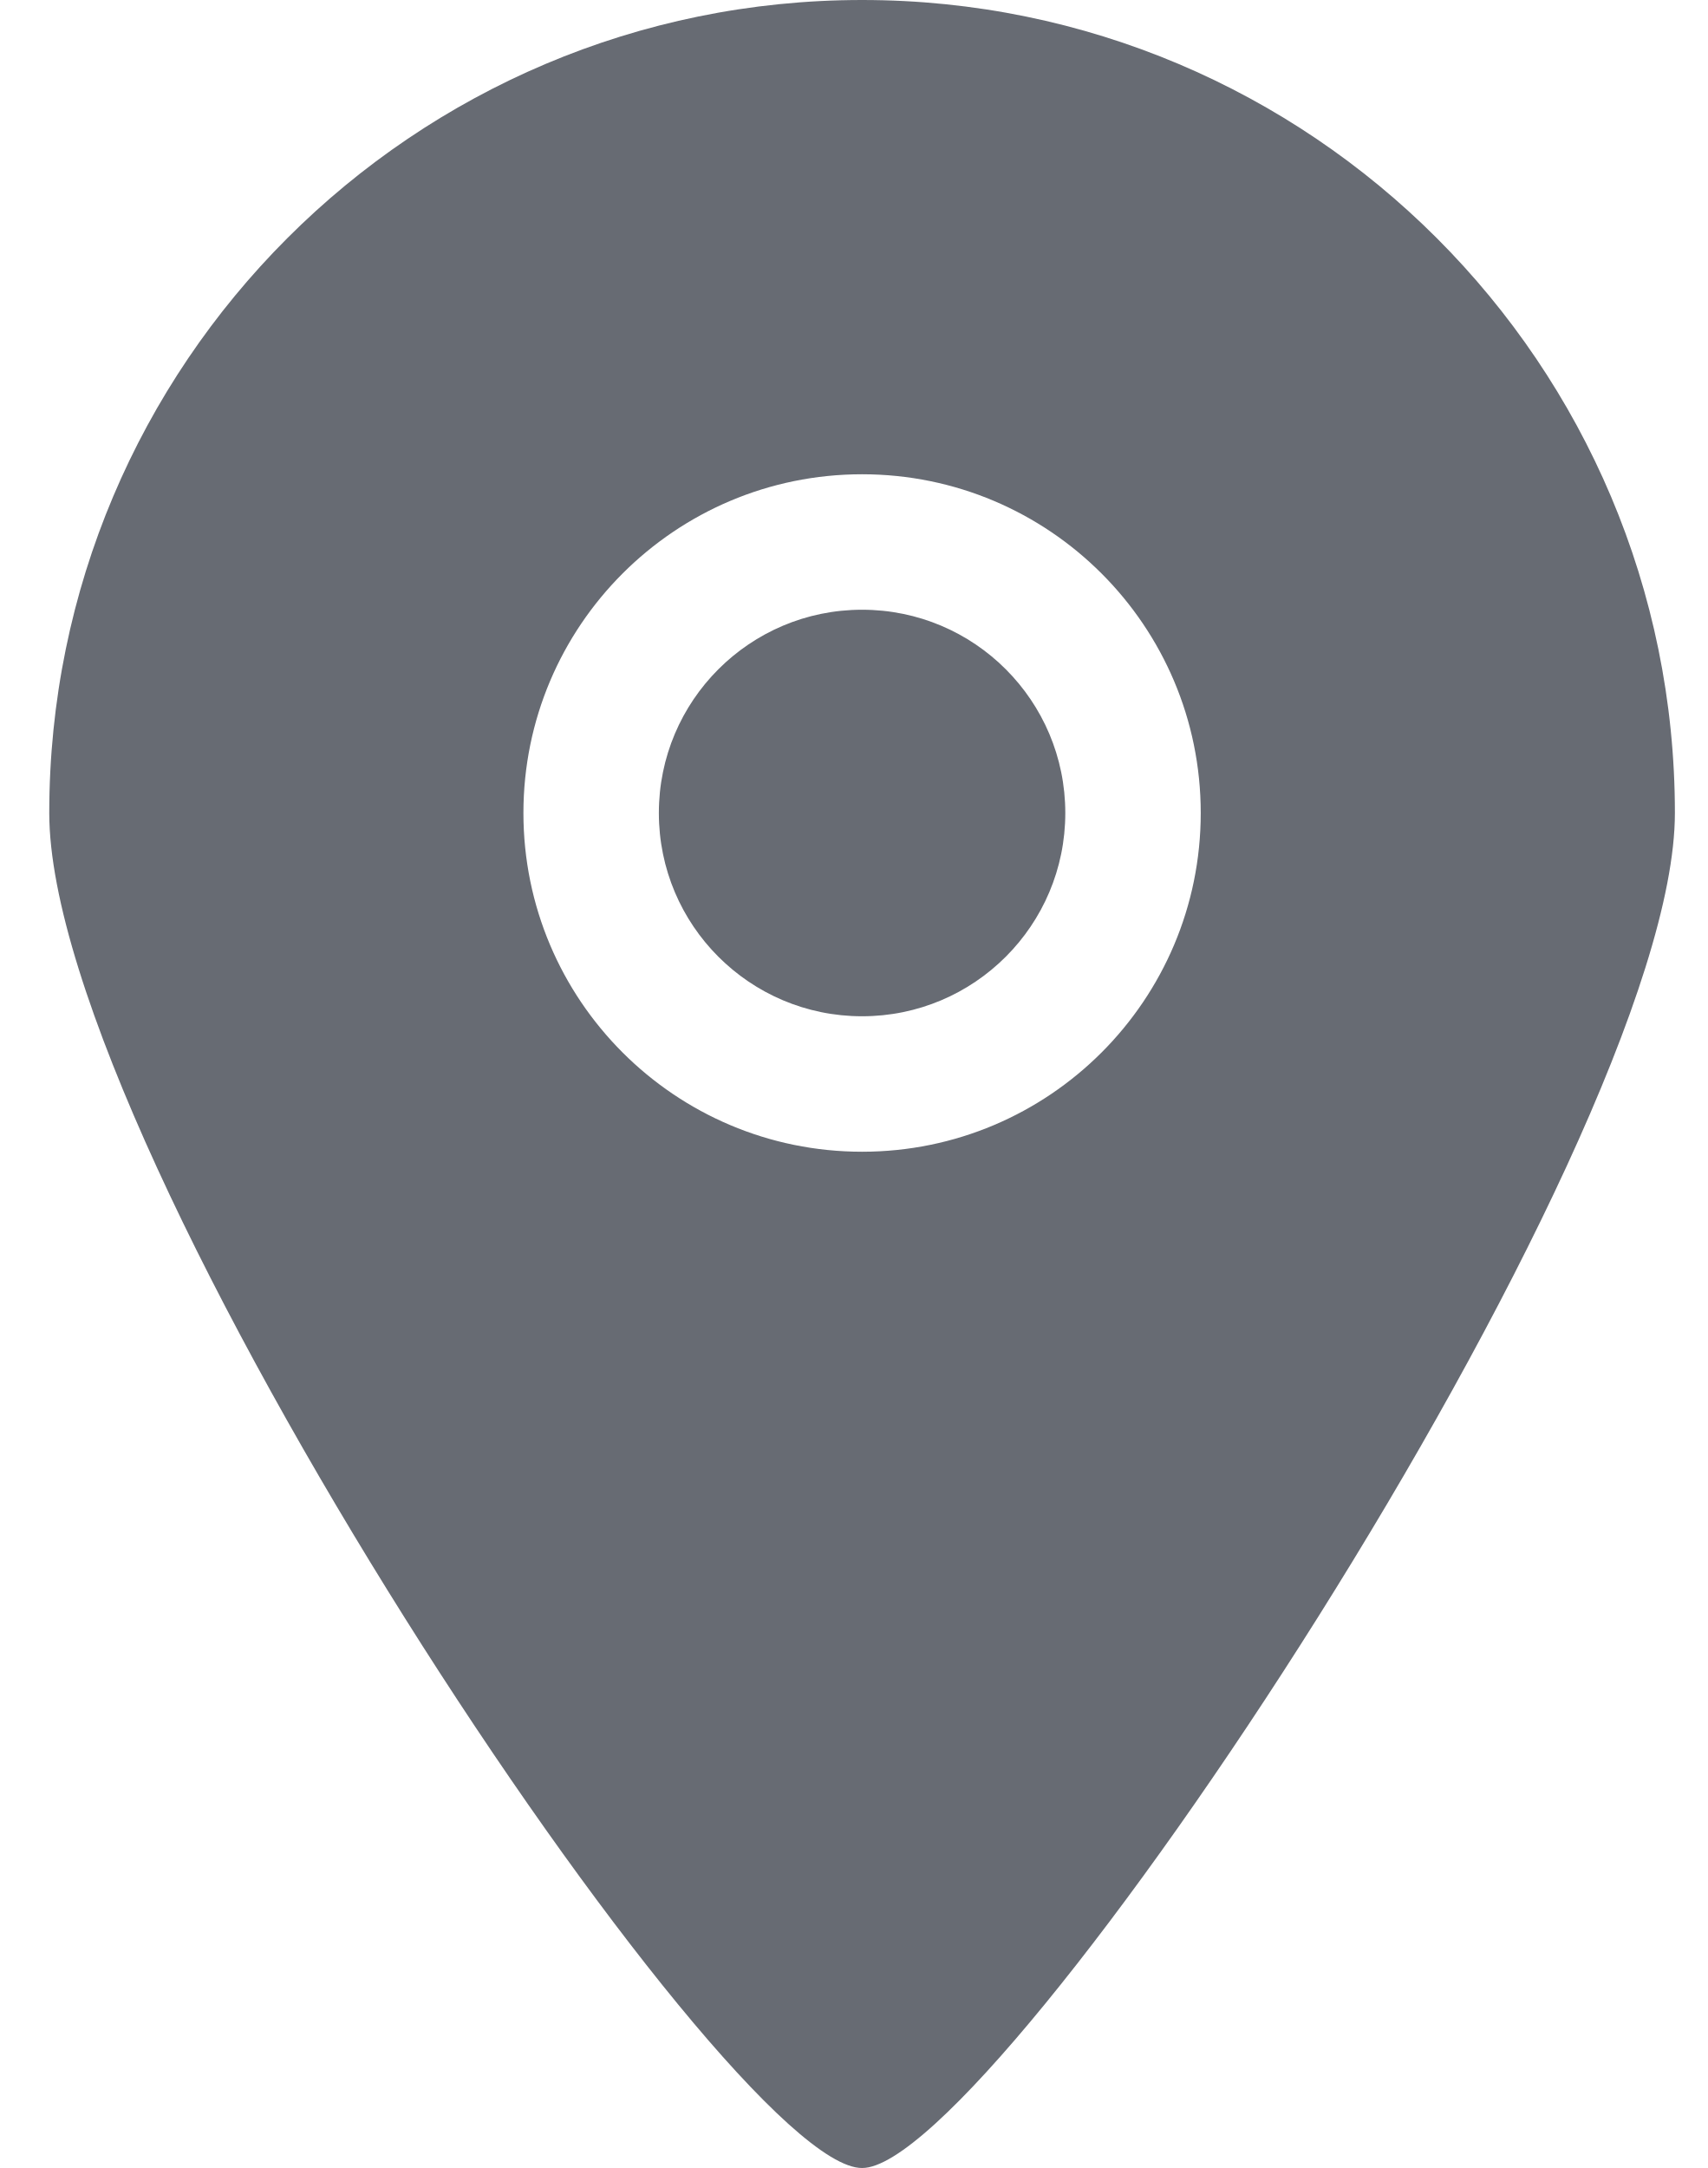
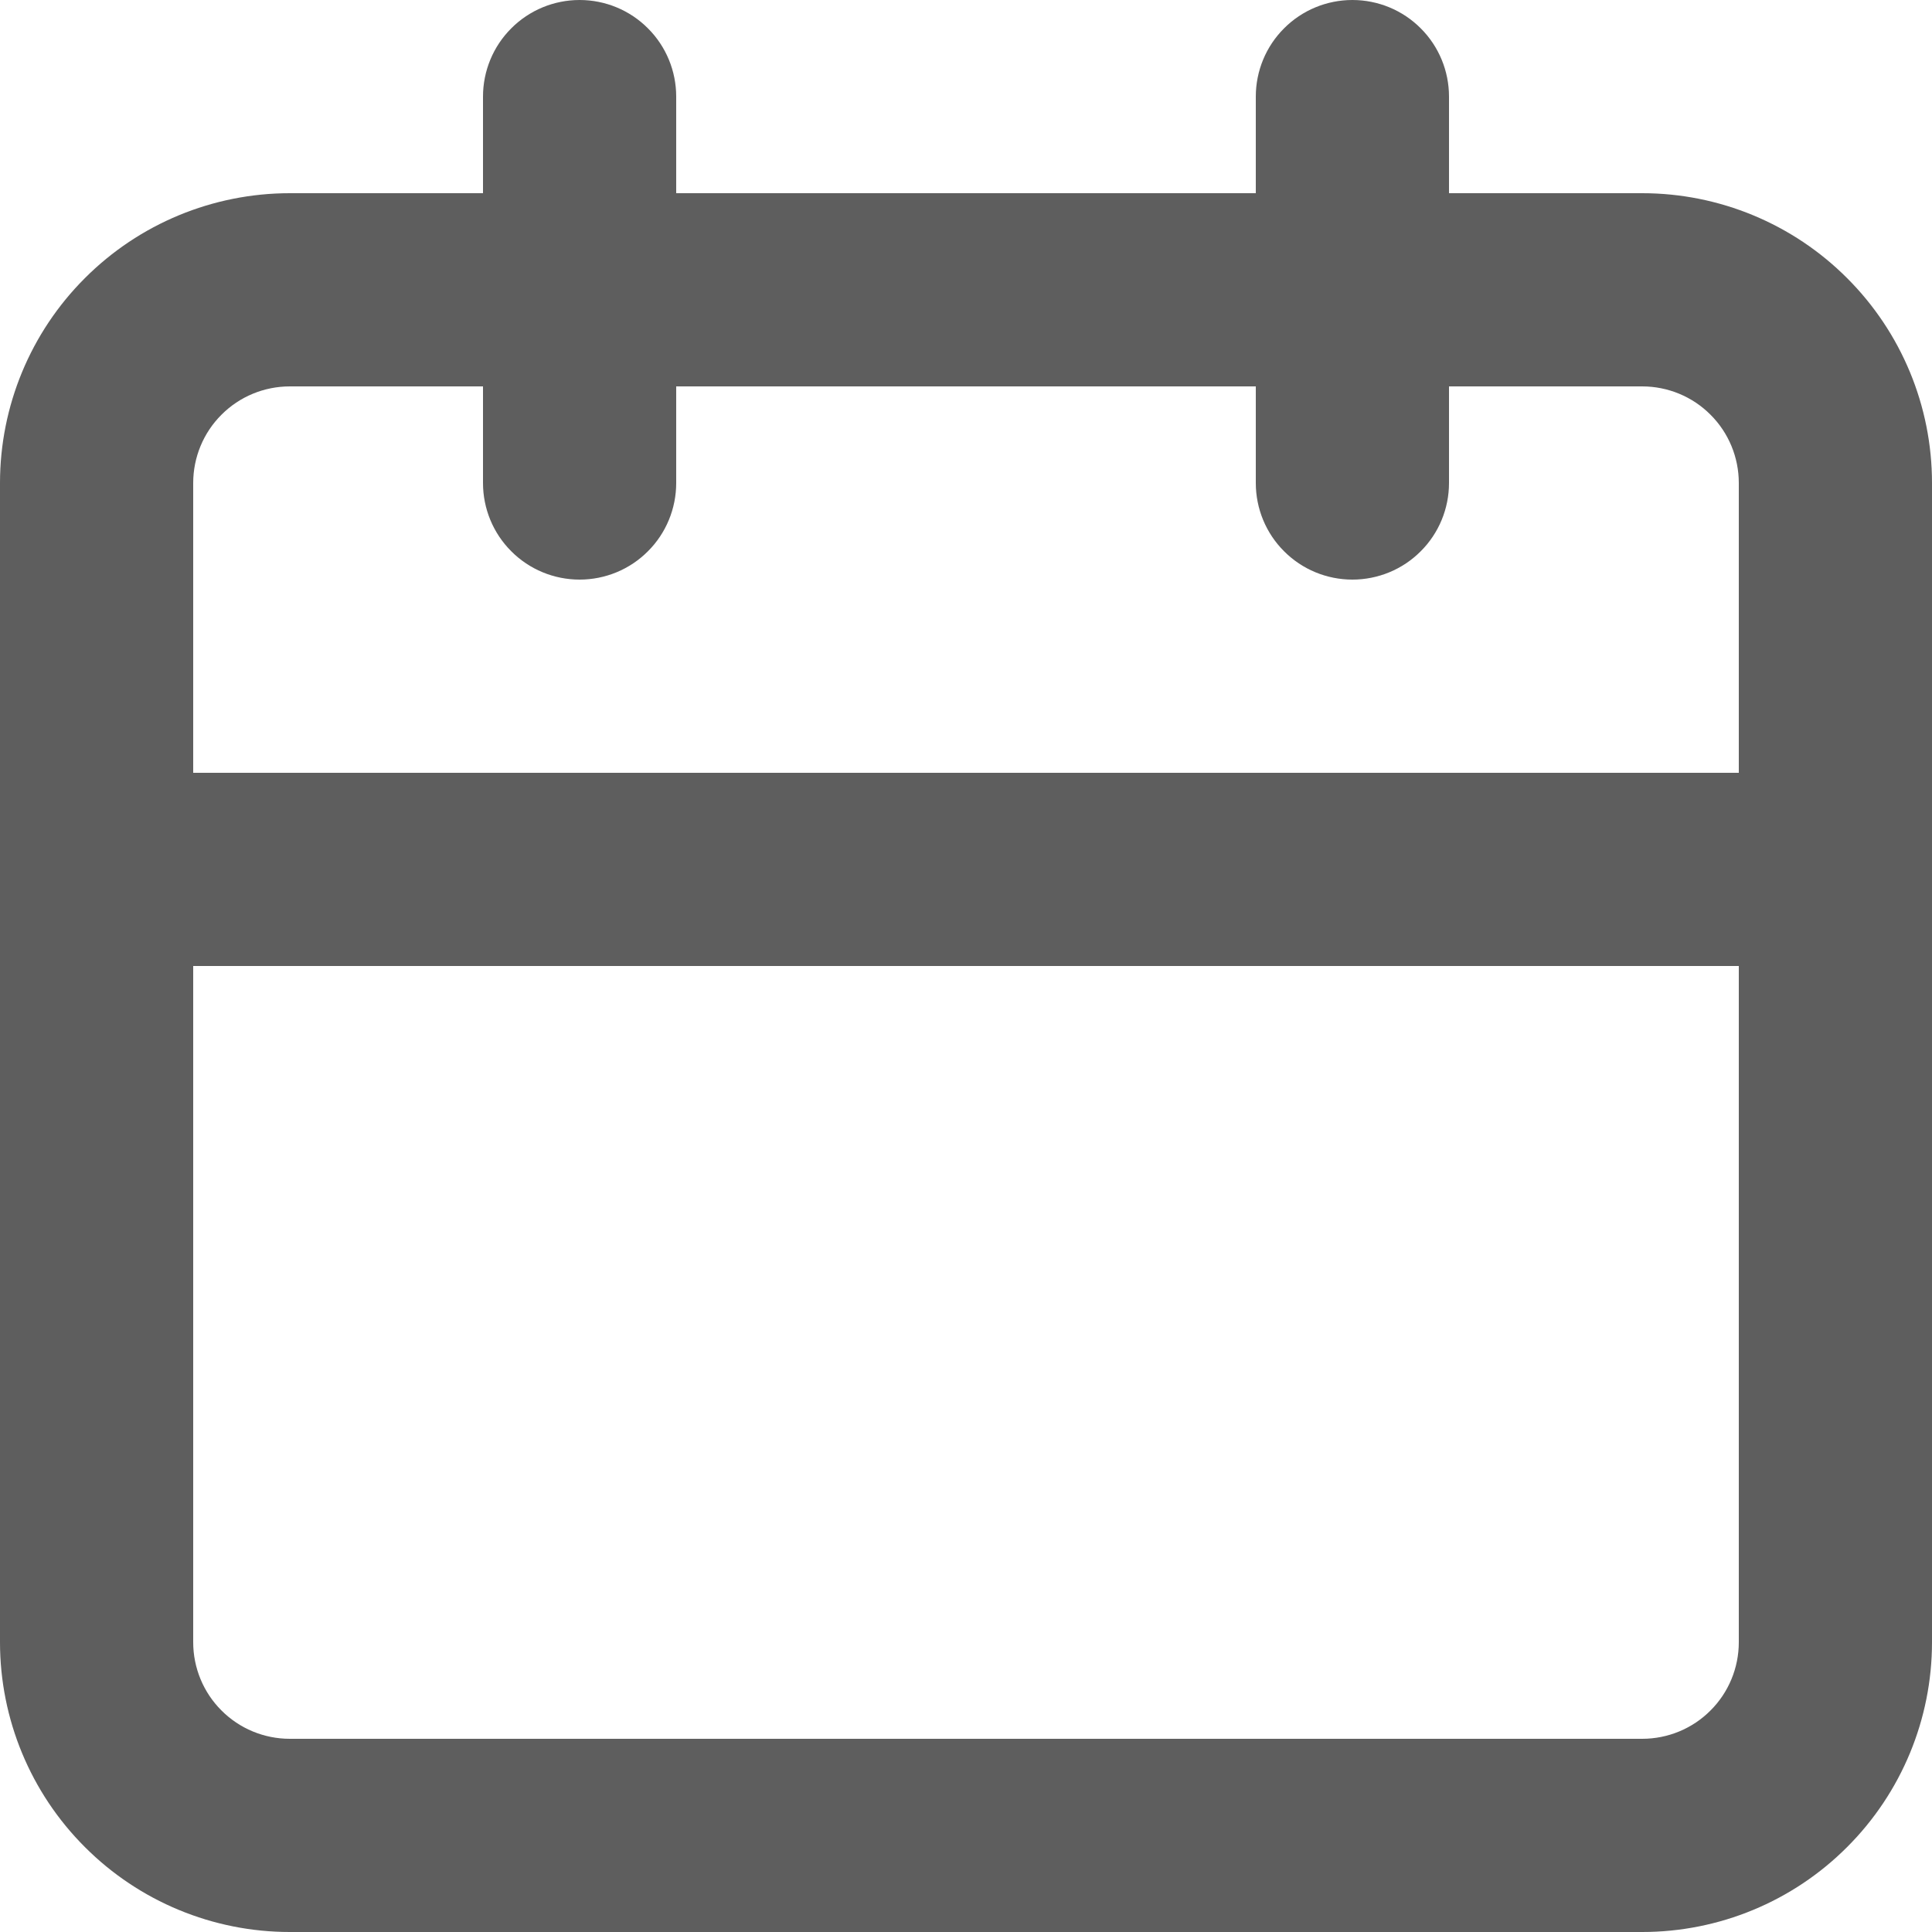
- <svg xmlns="http://www.w3.org/2000/svg" width="26" height="33" viewBox="0 0 26 33" fill="none">
-   <path fill-rule="evenodd" clip-rule="evenodd" d="M13.125 9.281C11.416 9.281 10.031 10.666 10.031 12.375C10.031 14.084 11.416 15.469 13.125 15.469C14.834 15.469 16.219 14.084 16.219 12.375C16.219 10.666 14.834 9.281 13.125 9.281ZM13.125 17.531C10.278 17.531 7.969 15.223 7.969 12.375C7.969 9.527 10.278 7.219 13.125 7.219C15.972 7.219 18.281 9.527 18.281 12.375C18.281 15.223 15.972 17.531 13.125 17.531ZM13.125 0C6.291 0 0.75 5.541 0.75 12.375C0.75 17.55 11.068 33.011 13.125 33C15.15 33.011 25.5 17.48 25.5 12.375C25.5 5.541 19.959 0 13.125 0Z" fill="#676B73" />
+ <svg xmlns="http://www.w3.org/2000/svg" width="20" height="20" viewBox="0 0 20 20" fill="none">
+   <path d="M17 2H15V1C15 0.735 14.895 0.48 14.707 0.293C14.52 0.105 14.265 0 14 0C13.735 0 13.48 0.105 13.293 0.293C13.105 0.48 13 0.735 13 1V2H7V1C7 0.735 6.895 0.48 6.707 0.293C6.52 0.105 6.265 0 6 0C5.735 0 5.48 0.105 5.293 0.293C5.105 0.48 5 0.735 5 1V2H3C2.204 2 1.441 2.316 0.879 2.879C0.316 3.441 0 4.204 0 5V17C0 17.796 0.316 18.559 0.879 19.121C1.441 19.684 2.204 20 3 20H17C17.796 20 18.559 19.684 19.121 19.121C19.684 18.559 20 17.796 20 17V5C20 4.204 19.684 3.441 19.121 2.879C18.559 2.316 17.796 2 17 2ZM18 17C18 17.265 17.895 17.52 17.707 17.707C17.52 17.895 17.265 18 17 18H3C2.735 18 2.48 17.895 2.293 17.707C2.105 17.52 2 17.265 2 17V10H18V17ZM18 8H2V5C2 4.735 2.105 4.48 2.293 4.293C2.48 4.105 2.735 4 3 4H5V5C5 5.265 5.105 5.52 5.293 5.707C5.48 5.895 5.735 6 6 6C6.265 6 6.52 5.895 6.707 5.707C6.895 5.52 7 5.265 7 5V4H13V5C13 5.265 13.105 5.52 13.293 5.707C13.48 5.895 13.735 6 14 6C14.265 6 14.52 5.895 14.707 5.707C14.895 5.52 15 5.265 15 5V4H17C17.265 4 17.52 4.105 17.707 4.293C17.895 4.48 18 4.735 18 5V8Z" fill="#5E5E5E" />
</svg>
